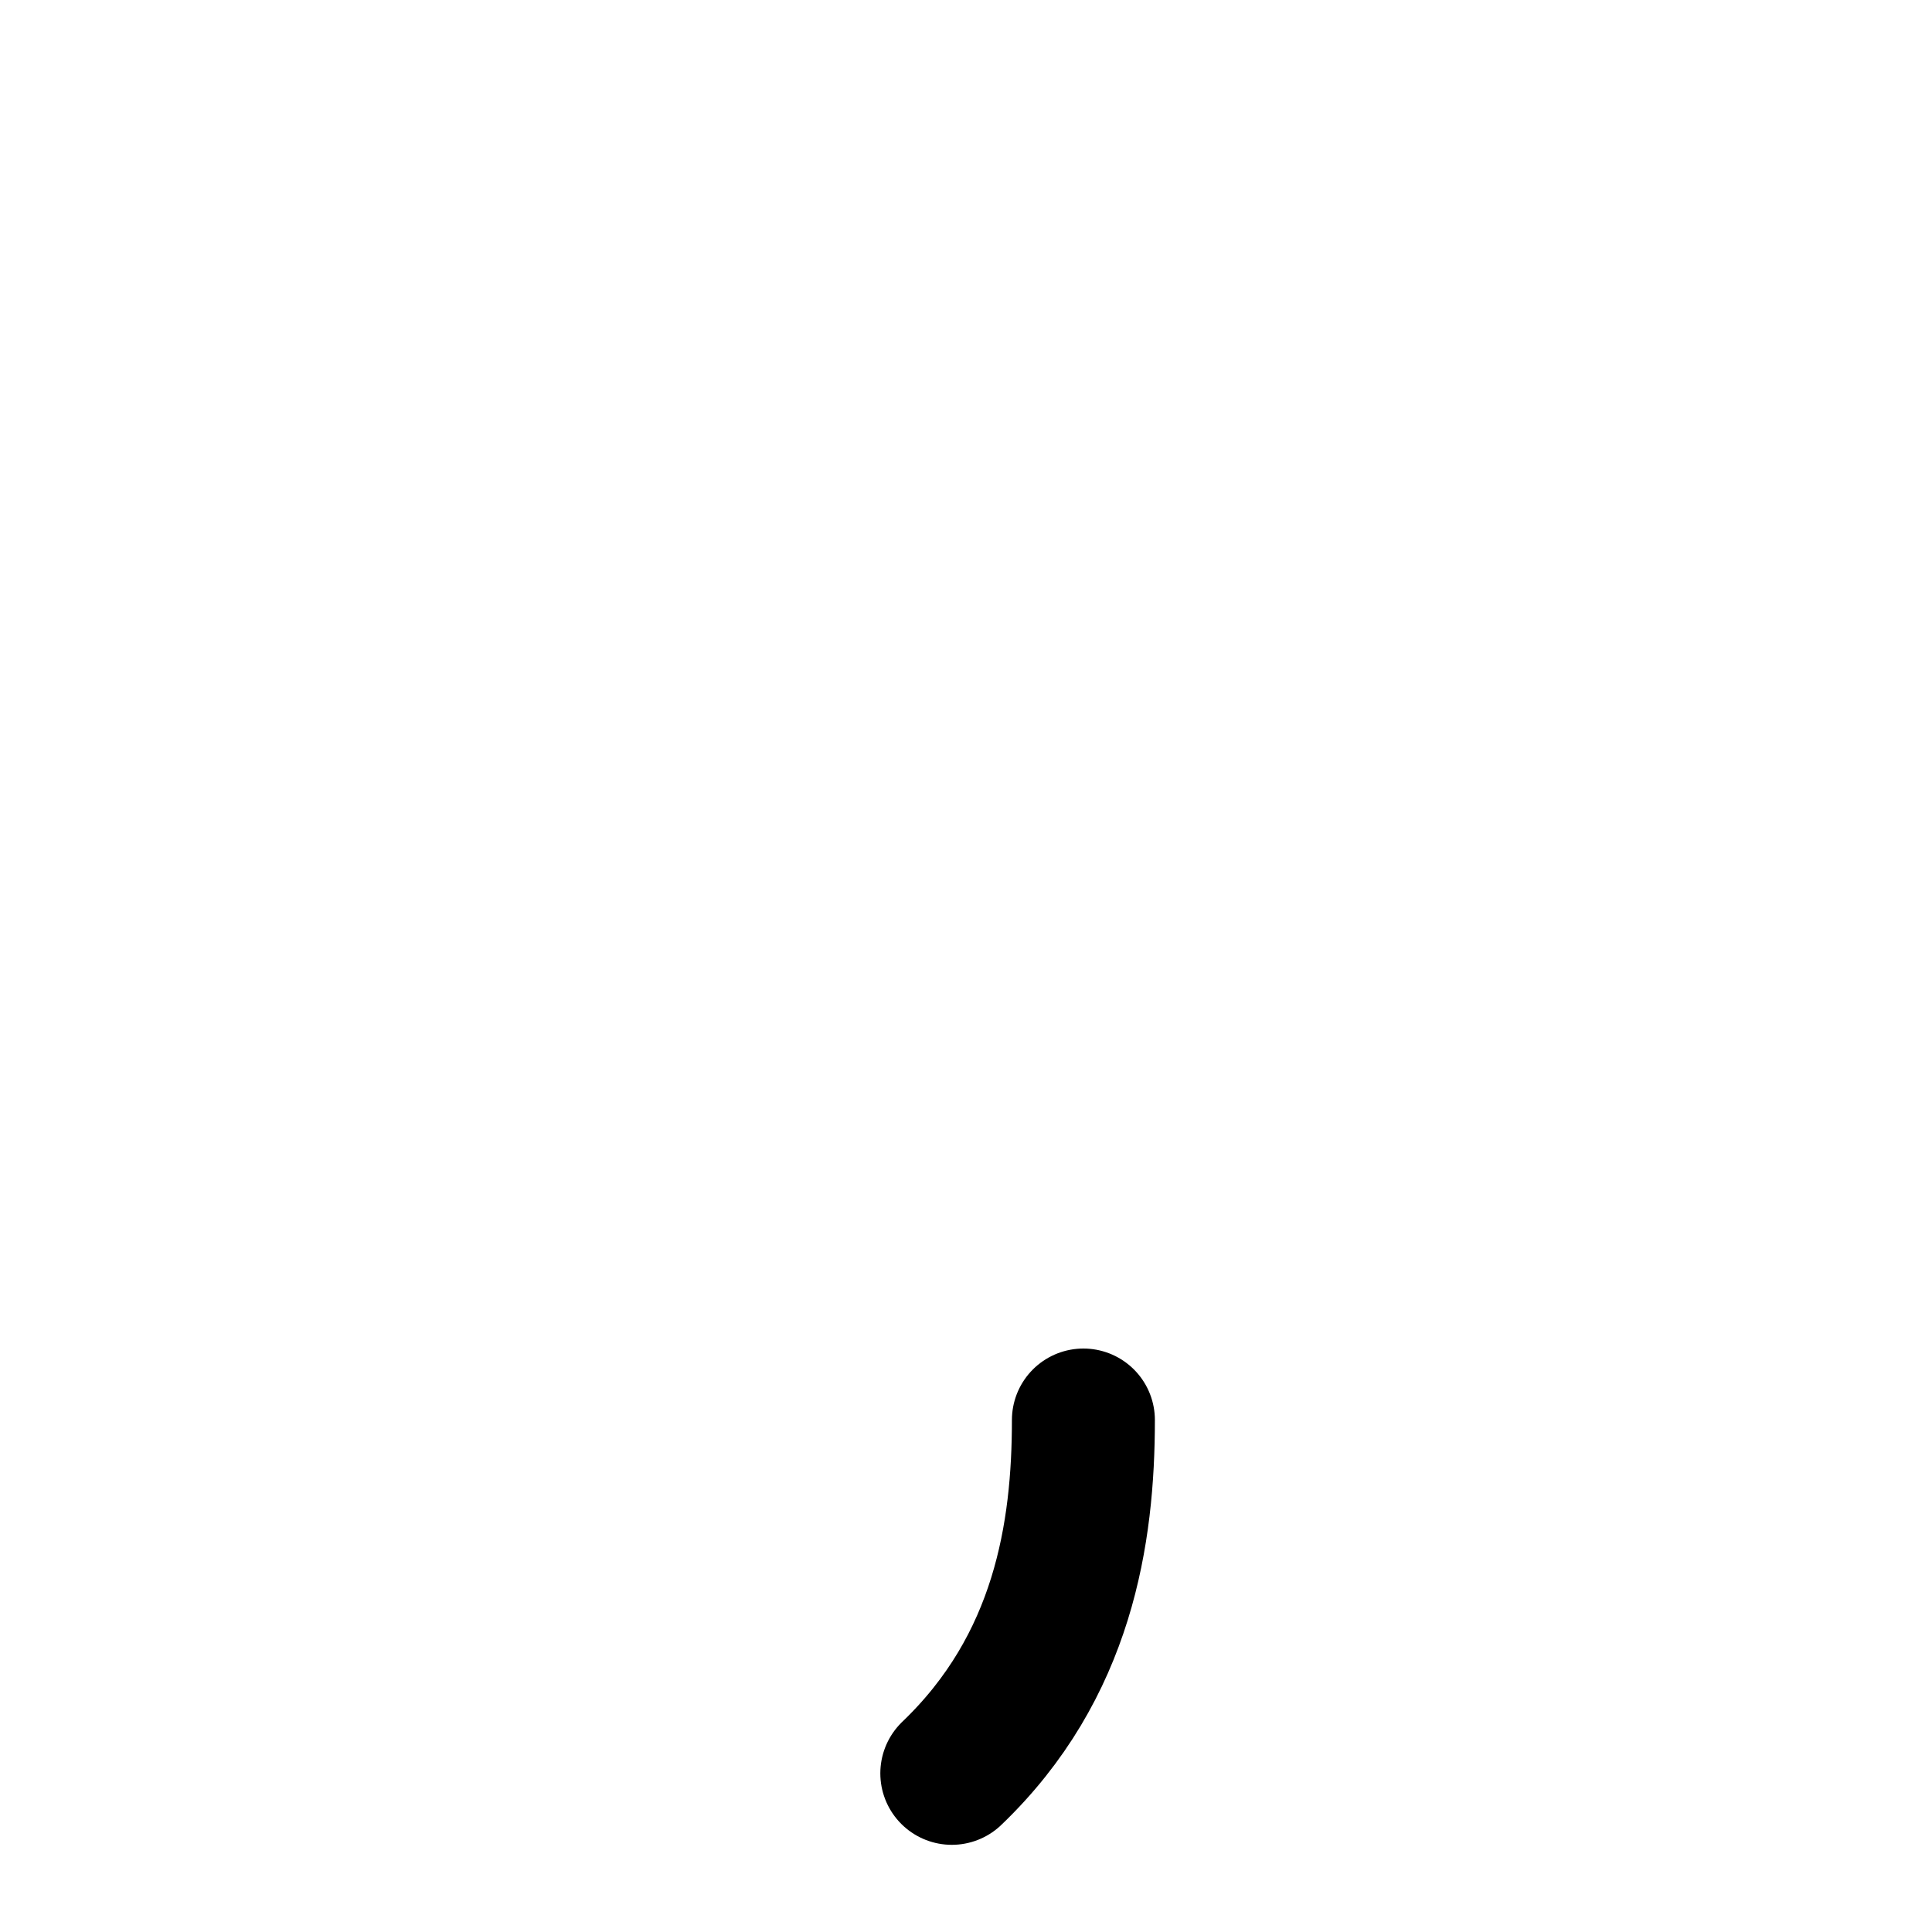
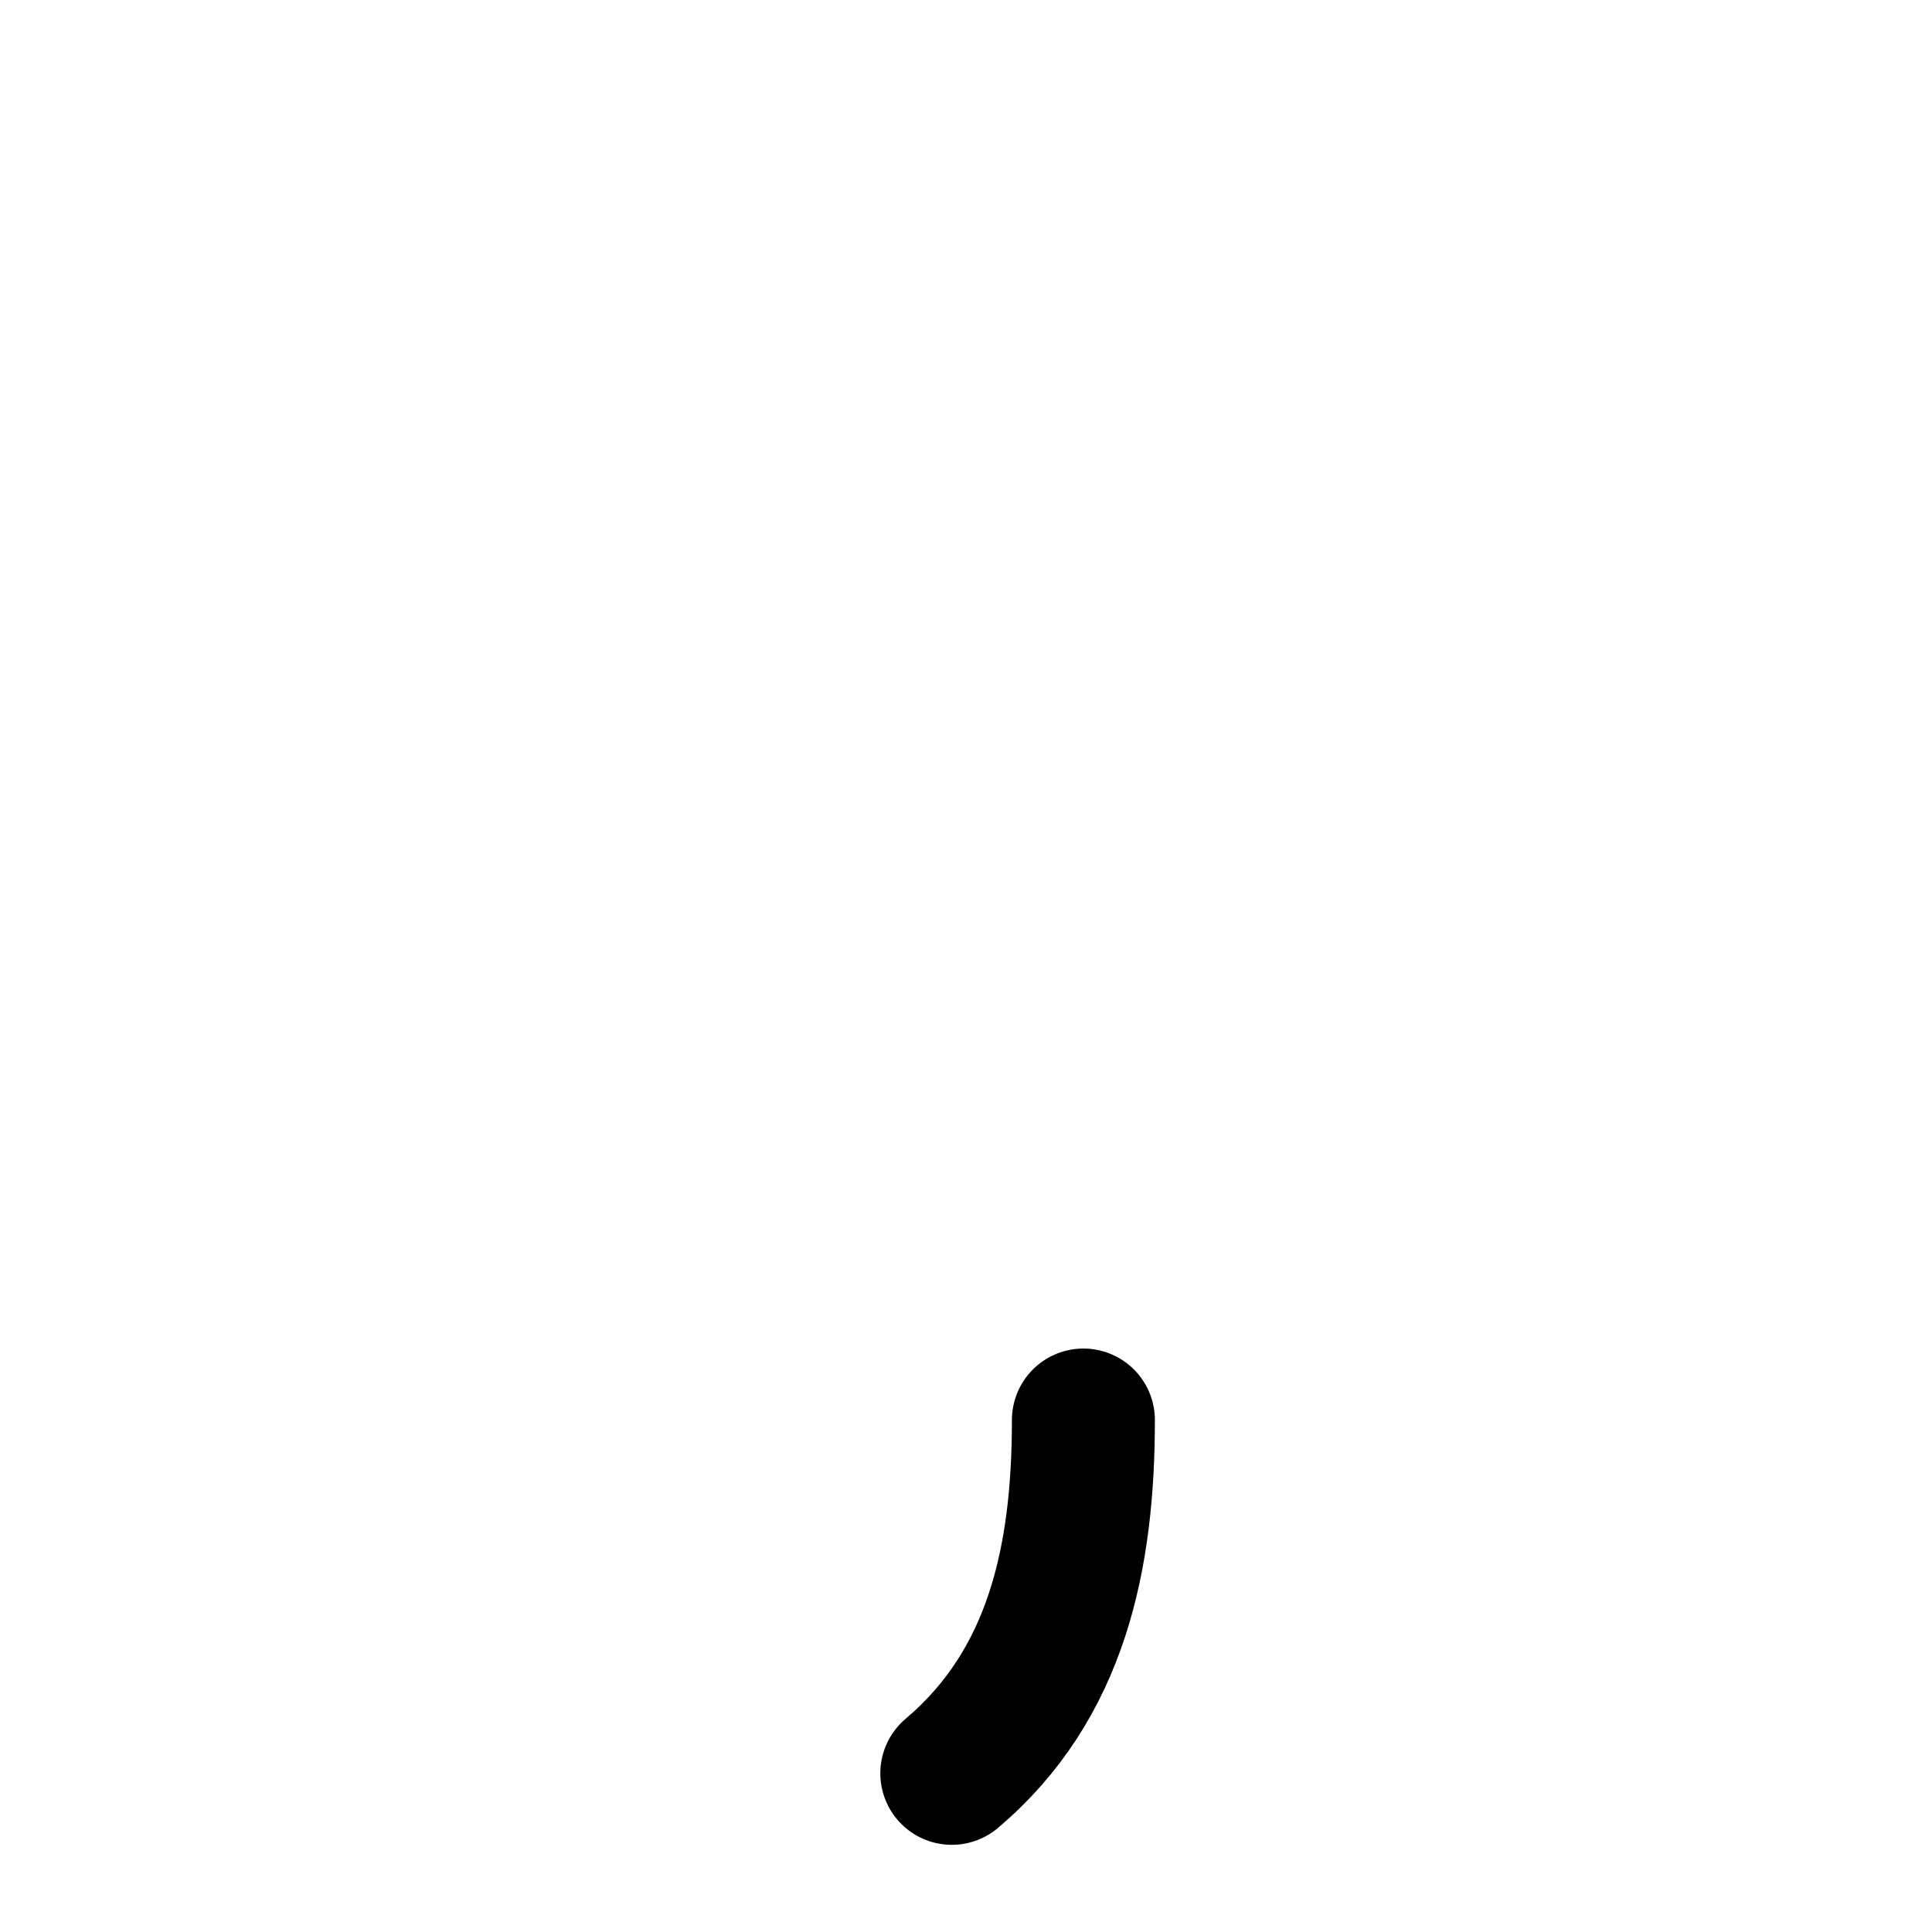
<svg xmlns="http://www.w3.org/2000/svg" version="1.1" viewBox="-10 0 1000 1000" id="svg2" width="1000" height="1000">
  <defs id="defs10" />
  <g id="g4720" transform="matrix(1.0663,0,0,-1.0663,68.33568,1499.684)" style="opacity:0.451" />
  <g transform="matrix(1,0,0,-1,0,1418)" id="g4" />
  <g id="g4720-4" transform="matrix(1.0663,0,0,-1.0663,136.9952,1604.197)" style="opacity:0.451" />
  <g transform="matrix(1,0,0,-1,68.65956,1522.513)" id="g4-5" />
-   <path style="fill:none;stroke:#000000;stroke-width:74;stroke-linecap:round;stroke-linejoin:round;stroke-dasharray:none;stroke-opacity:1" d="m 550.766,735 c 0,58.37 -10.321,127.545 -68.113,182.878" id="path1076" />
+   <path style="fill:none;stroke:#000000;stroke-width:74;stroke-linecap:round;stroke-linejoin:round;stroke-dasharray:none;stroke-opacity:1" d="m 550.766,735 c 0,70.844 -13.576,136.765 -68.113,182.878" id="path1076" />
</svg>
